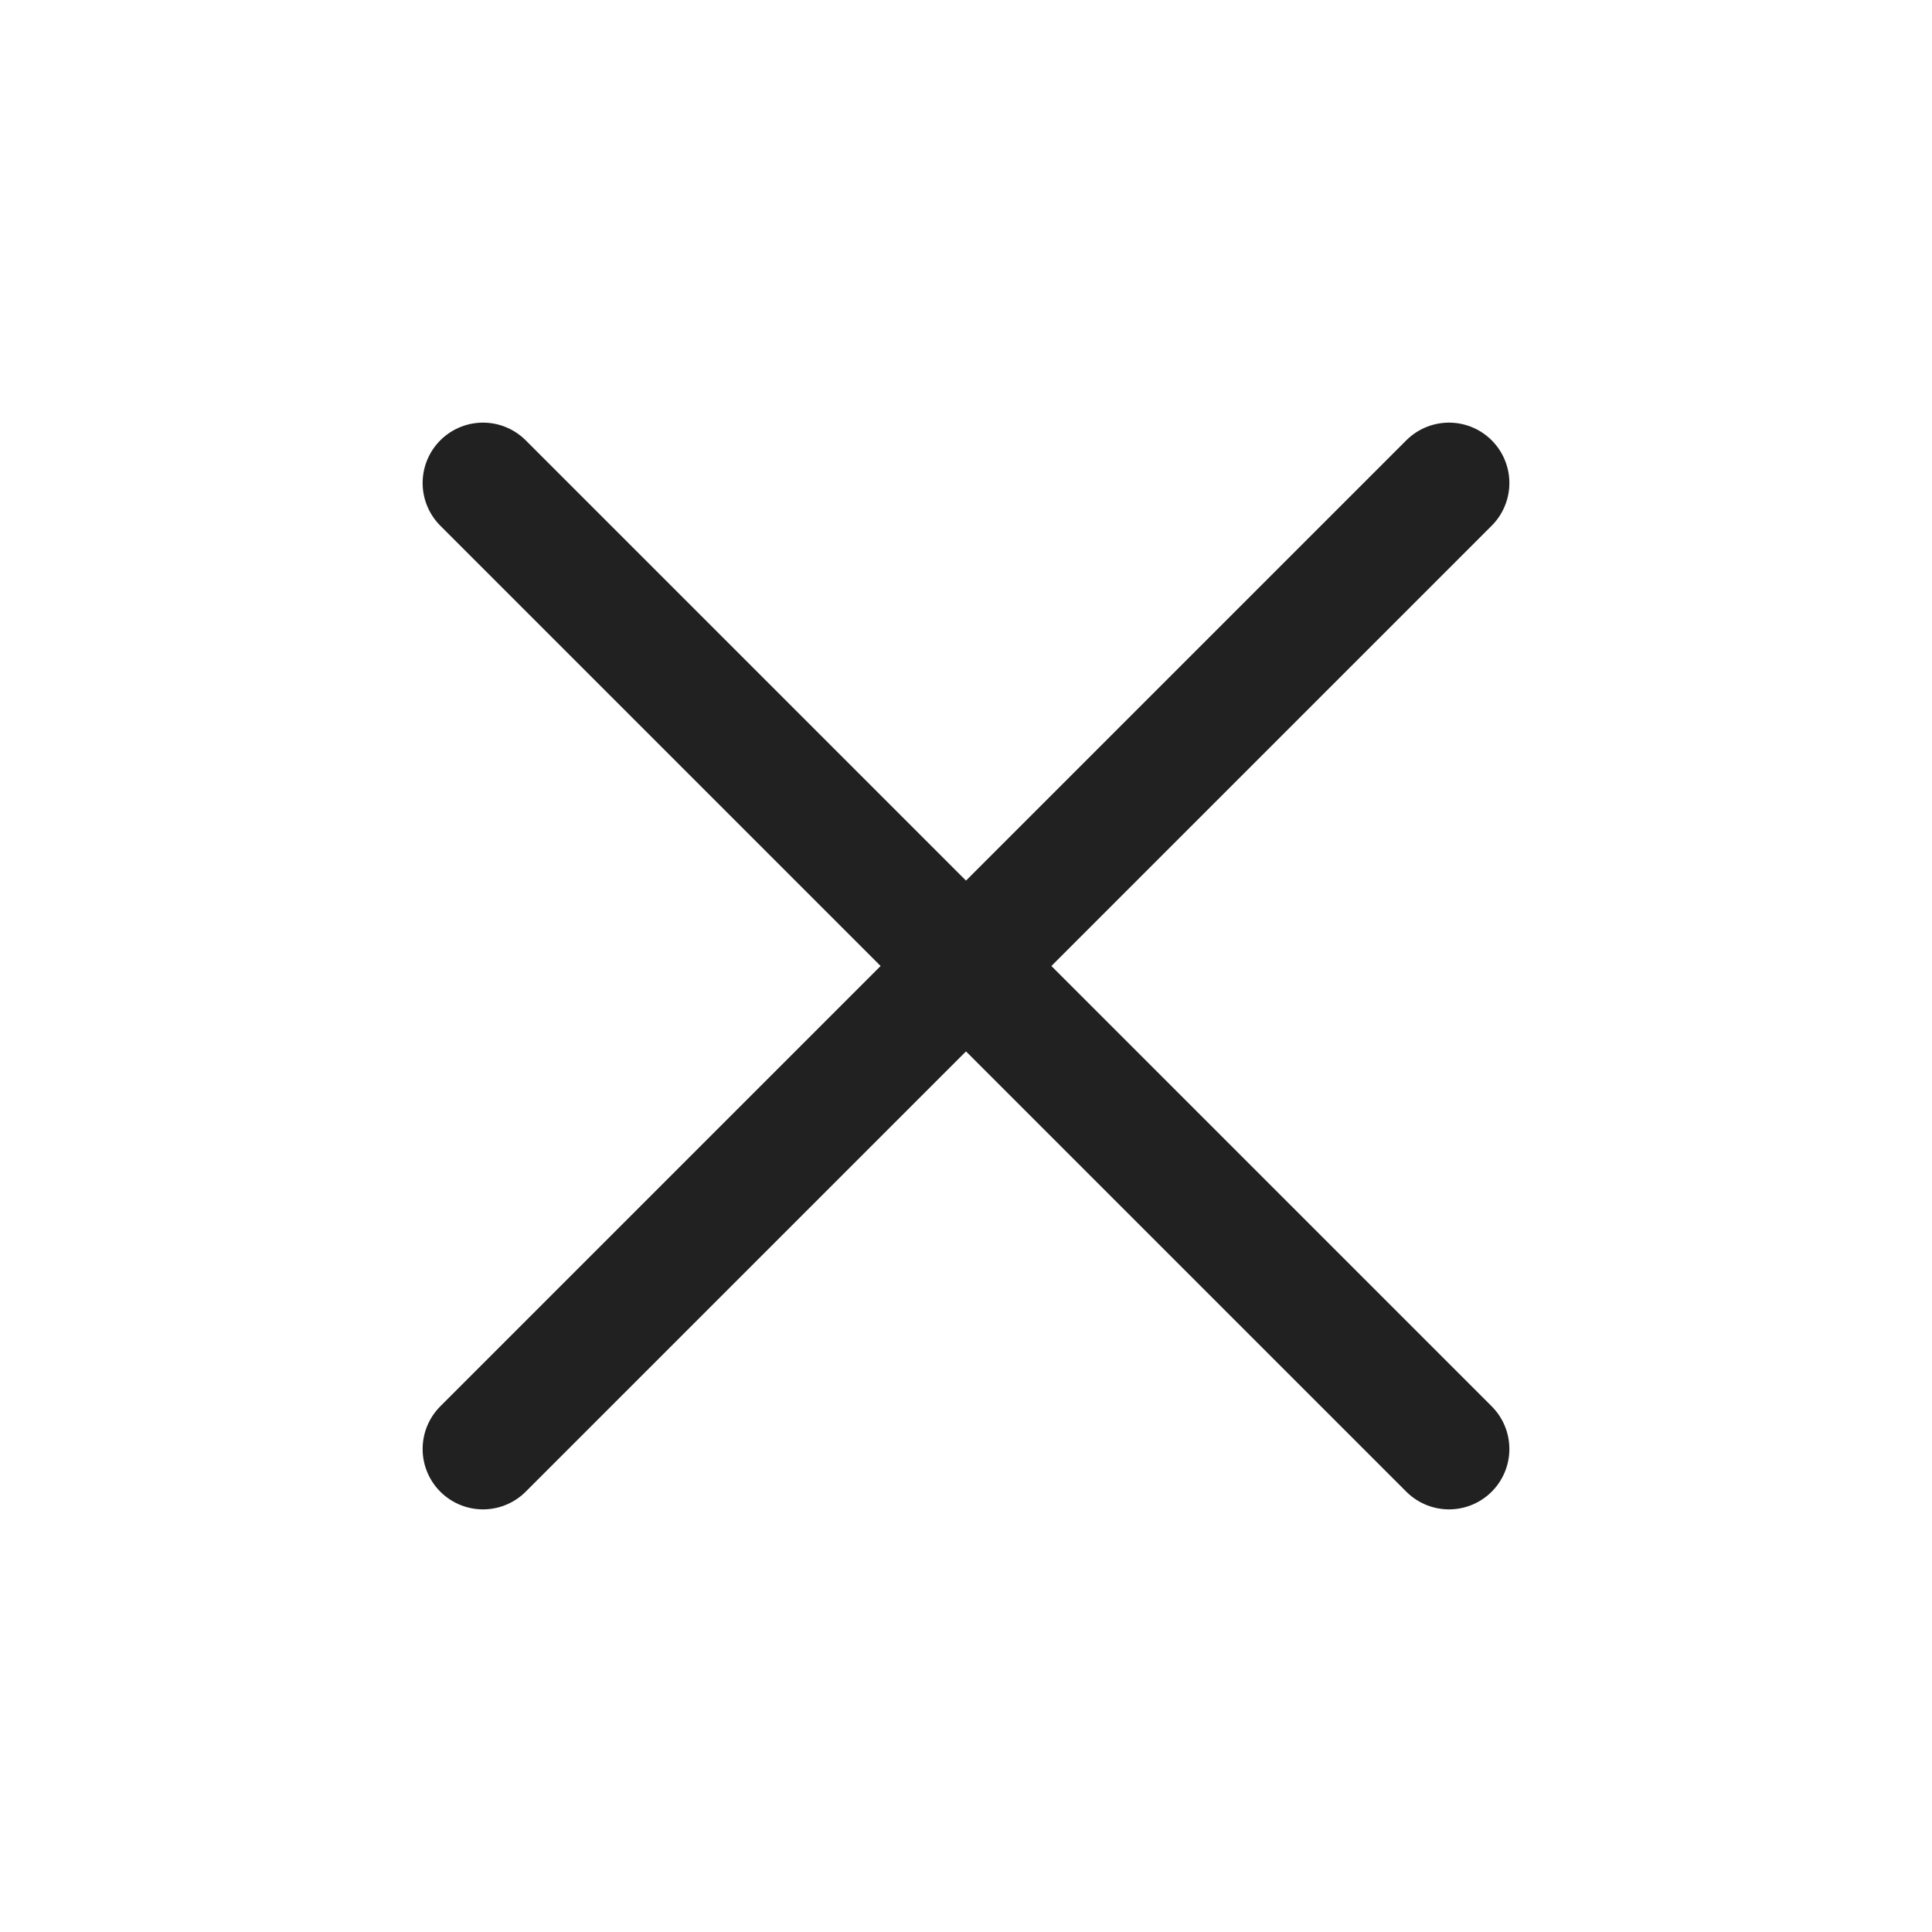
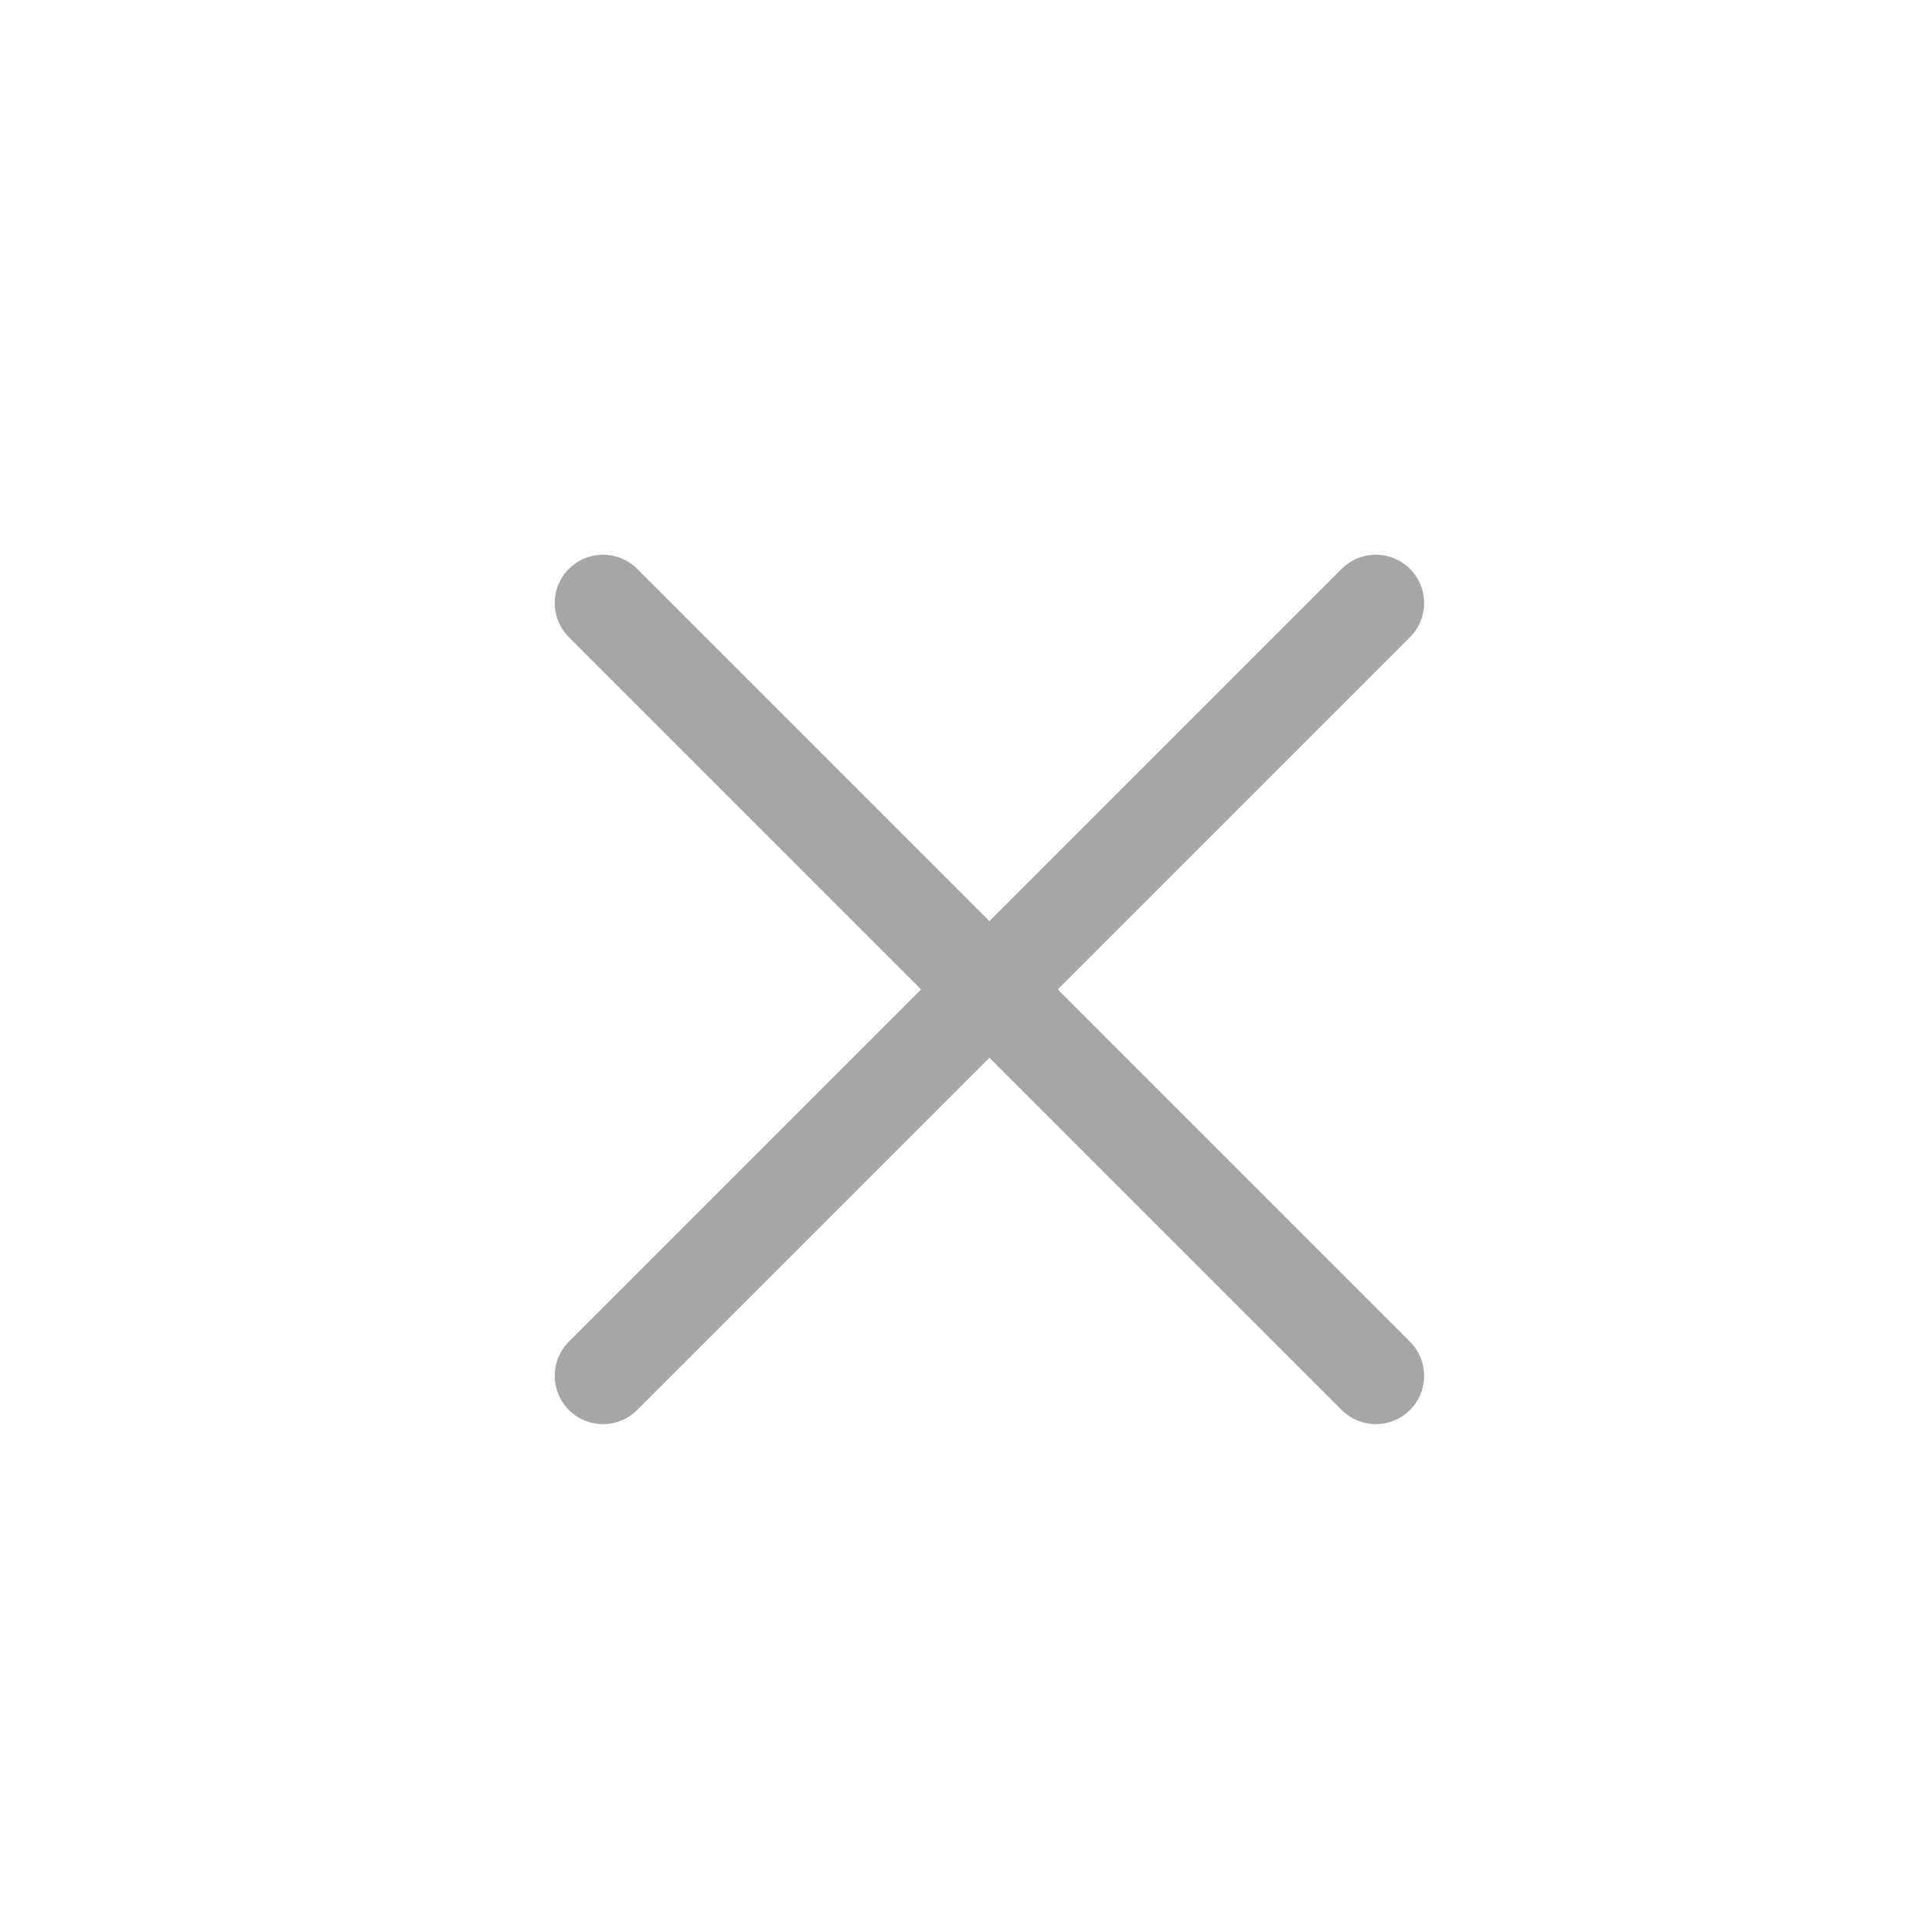
- <svg xmlns="http://www.w3.org/2000/svg" width="32" height="32" viewBox="0 0 32 32" fill="none">
-   <path d="M8 24L24 8" stroke="#212121" stroke-width="2" stroke-linecap="round" />
-   <path d="M24 24L8 8" stroke="#212121" stroke-width="2" stroke-linecap="round" />
+ <svg xmlns="http://www.w3.org/2000/svg" width="40" height="40" viewBox="0 0 40 40" fill="none">
+   <g opacity="0.4">
+     <path d="M12.485 28.485L28.485 12.485" stroke="#212121" stroke-width="2" stroke-linecap="round" />
+     <path d="M28.485 28.485L12.485 12.485" stroke="#212121" stroke-width="2" stroke-linecap="round" />
+   </g>
</svg>
